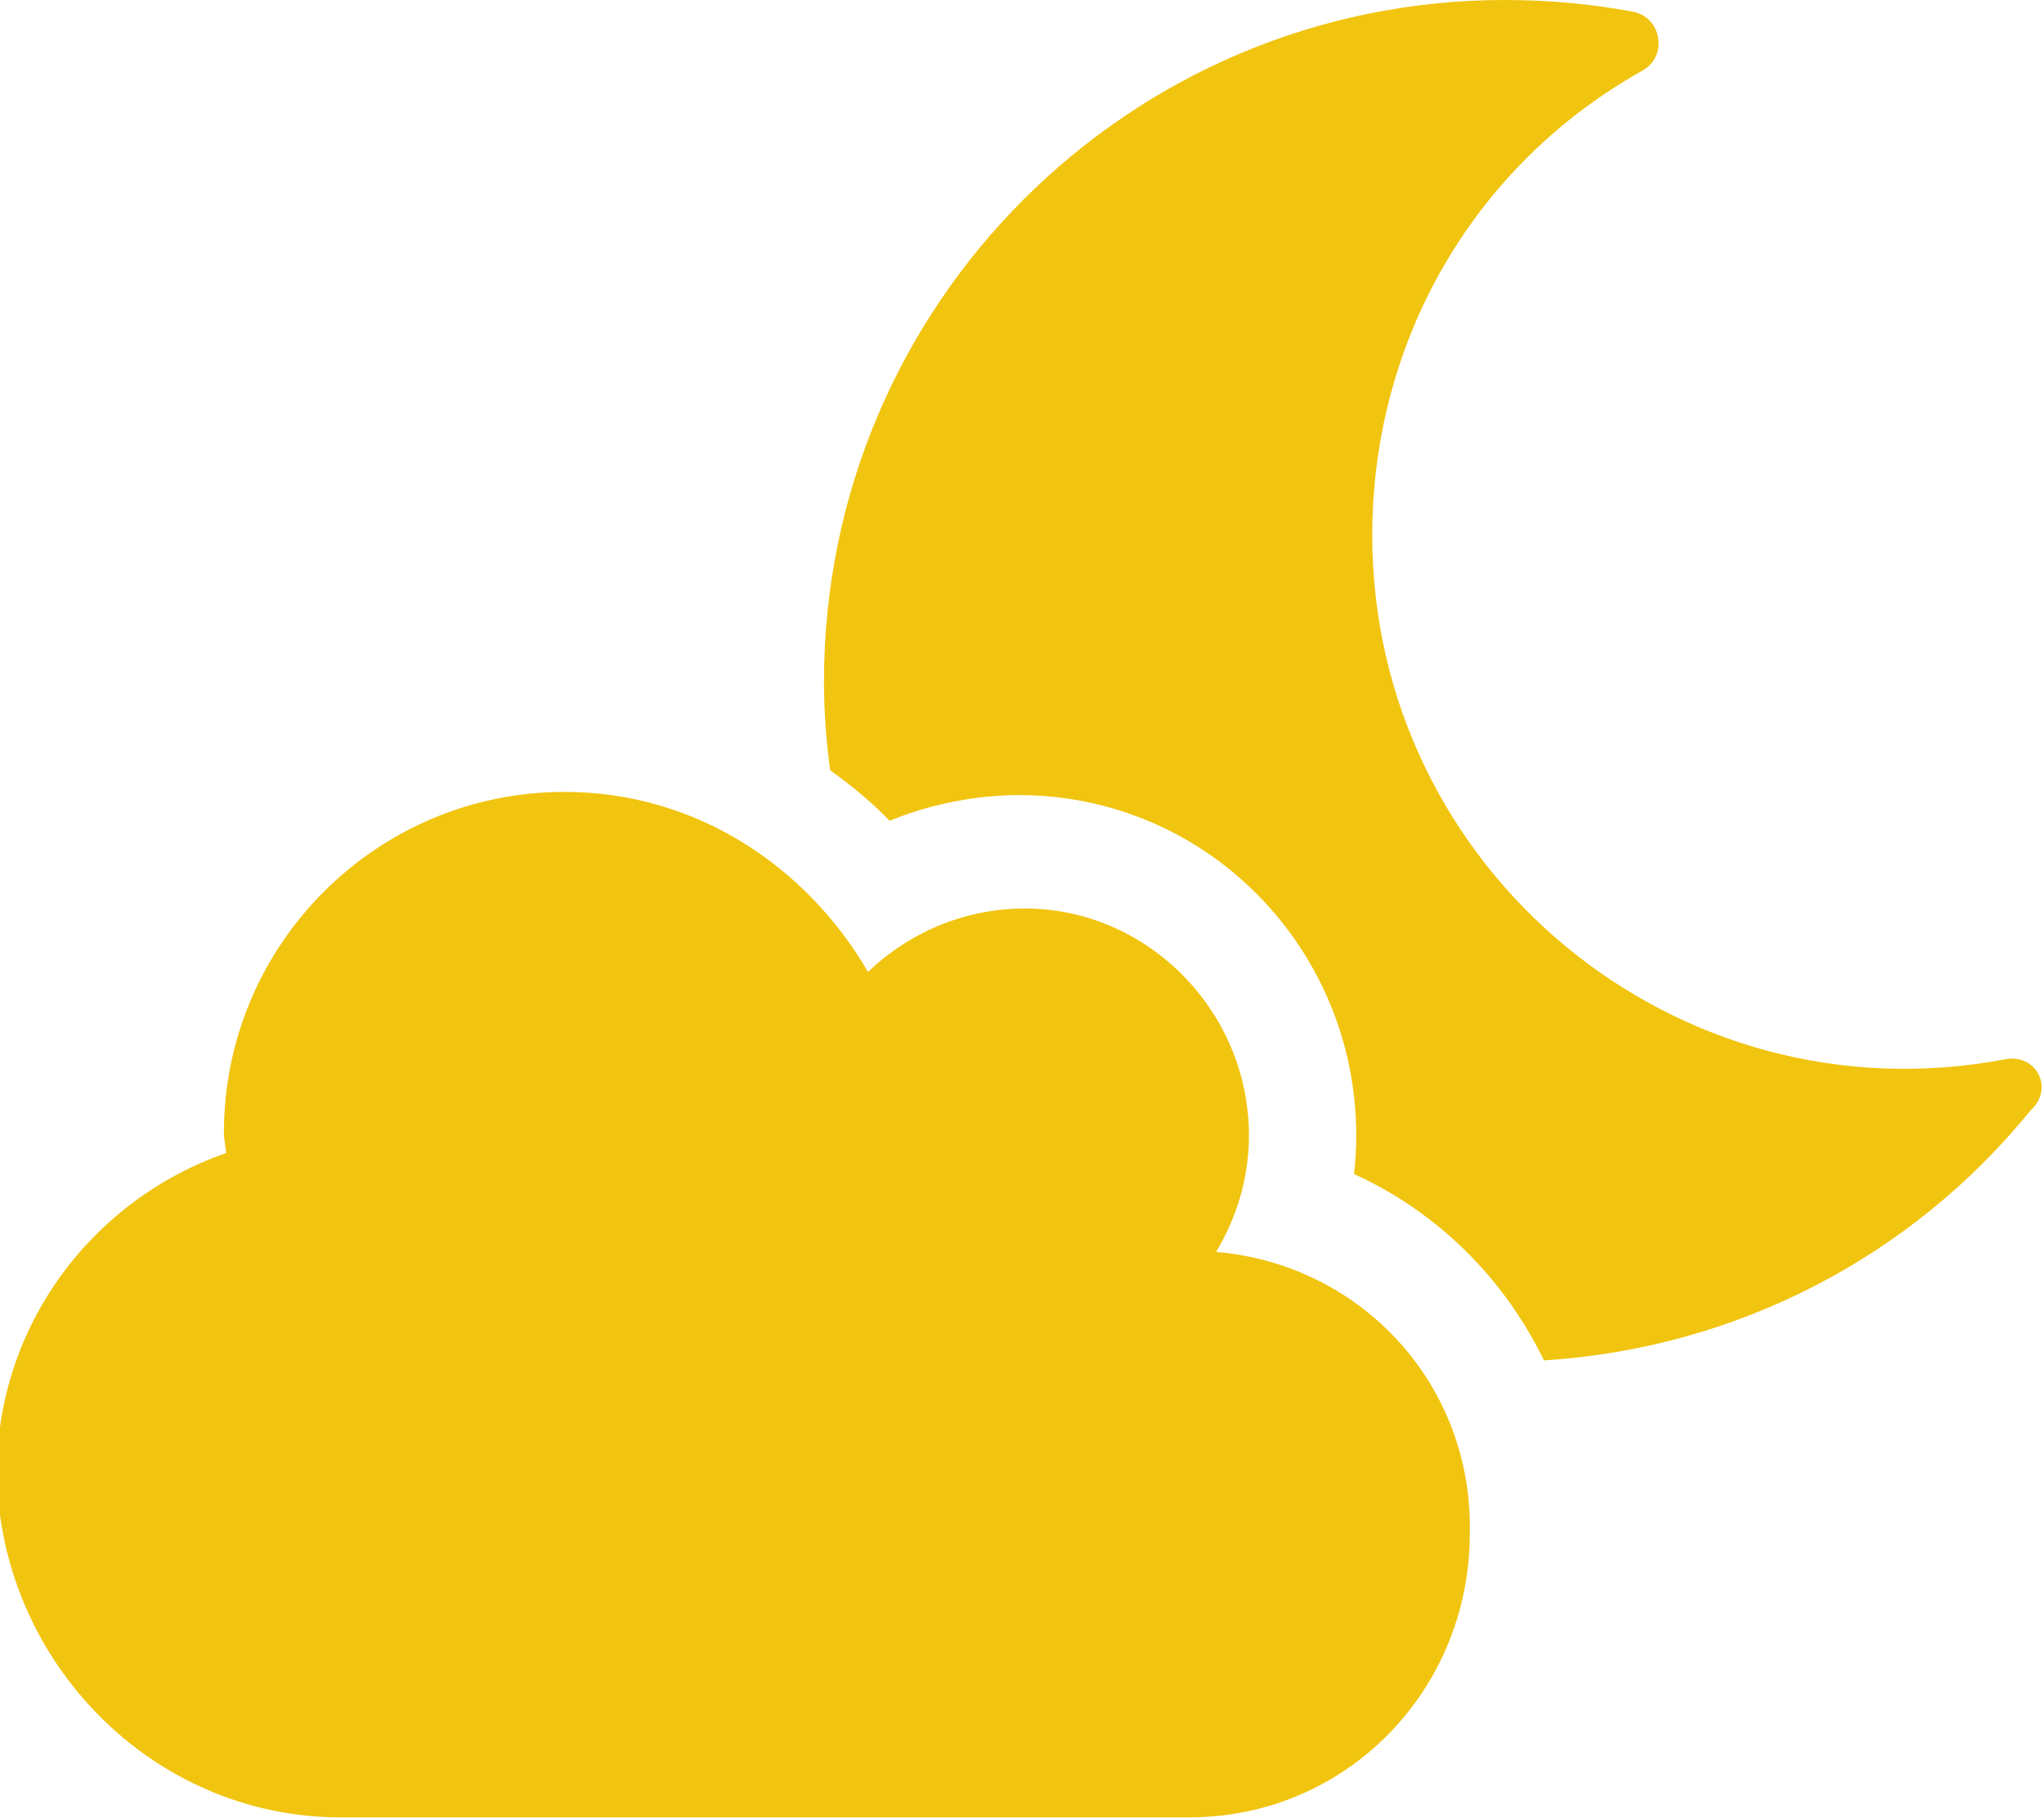
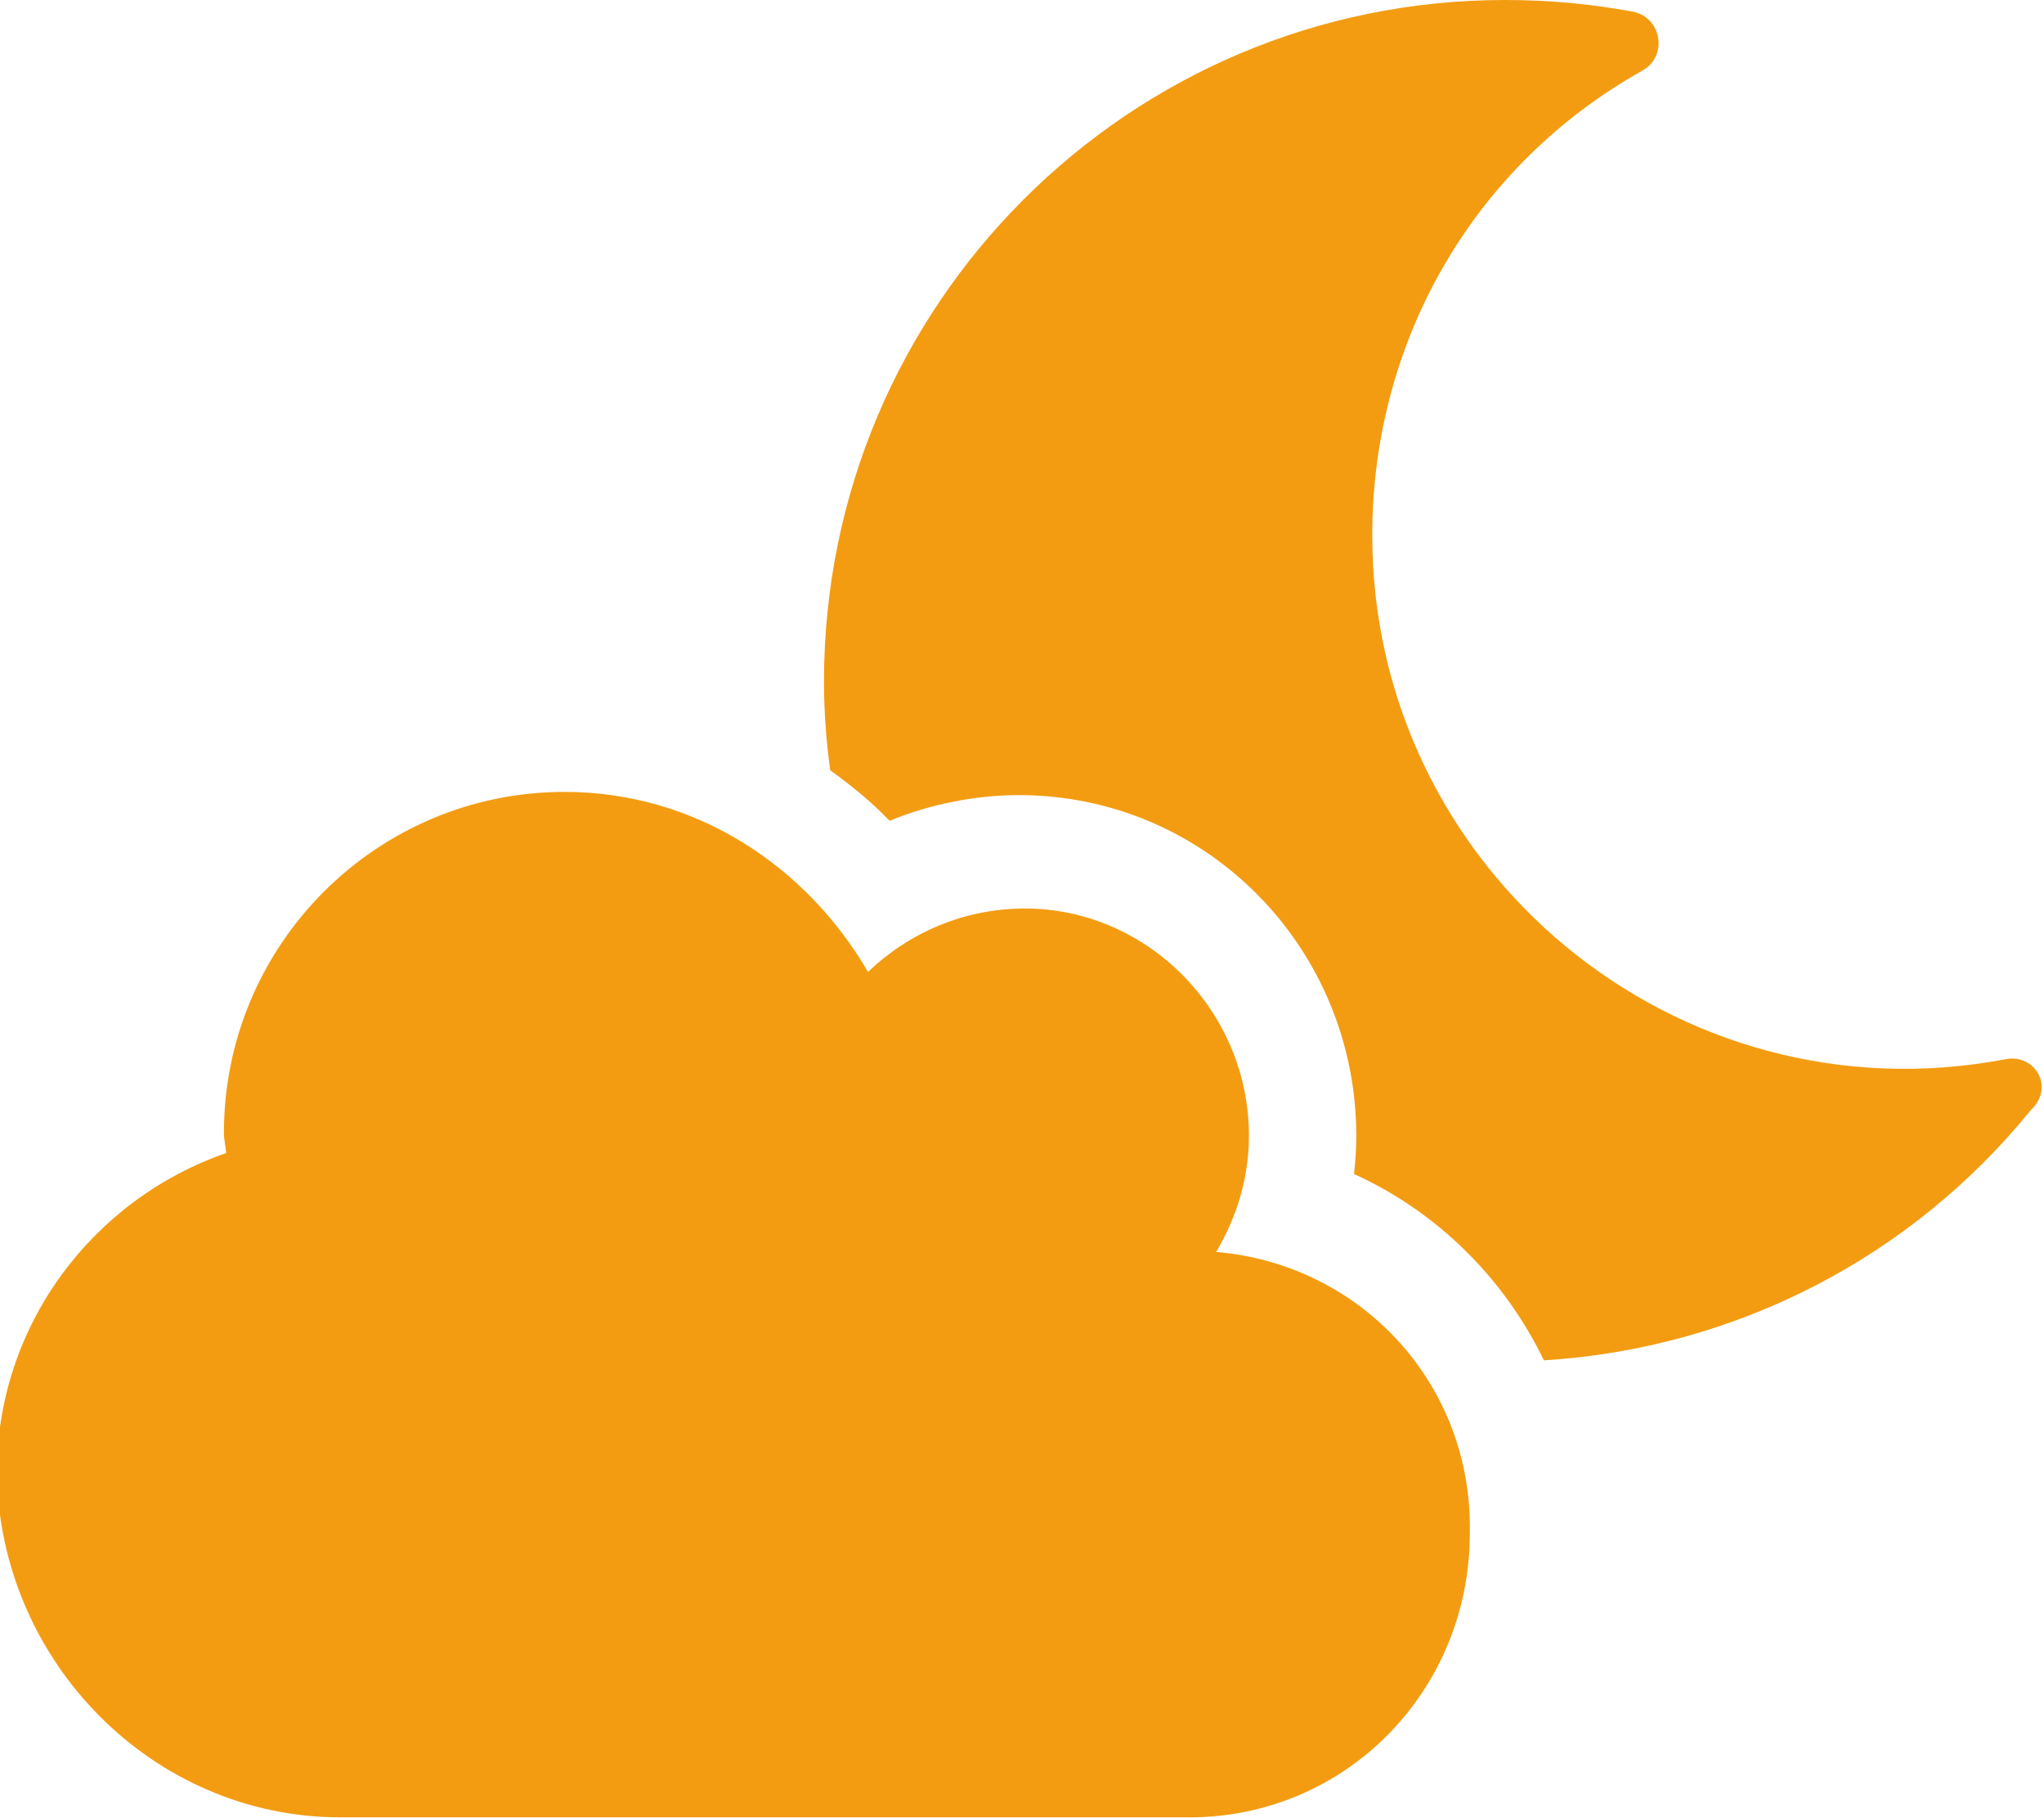
<svg xmlns="http://www.w3.org/2000/svg" viewBox="0 0 576 512">
-   <path style="fill:#F1C40F" d="M342.7 352.7c5.75-9.625 9.25-20.75 9.25-32.75c0-35.25-28.75-64-63.1-64c-17.25 0-32.75 6.875-44.25 17.87C227.4 244.2 196.2 223.1 159.1 223.1c-53 0-96 43.06-96 96.06c0 2 .503 3.687 .628 5.687c-37.5 13-64.62 48.38-64.62 90.25C-.005 468.1 42.99 512 95.99 512h239.1c44.25 0 79.1-35.75 79.1-80C415.1 390.1 383.7 356.2 342.7 352.7zM565.2 298.4c-93 17.75-178.5-53.62-178.5-147.6c0-54.25 28.1-104 76.12-130.9c7.375-4.125 5.375-15.12-2.75-16.63C448.4 1.125 436.7 0 424.1 0c-105.9 0-191.9 85.88-191.9 192c0 8.5 .625 16.75 1.75 25c5.875 4.25 11.62 8.875 16.75 14.25C262.1 226.5 275.2 224 287.1 224c52.88 0 95.1 43.13 95.1 96c0 3.625-.25 7.25-.625 10.75c23.62 10.75 42.37 29.5 53.5 52.5c54.38-3.375 103.7-29.25 137.1-70.37C579.2 306.4 573.5 296.8 565.2 298.4z" />
+   <path style="fill:#f39c12" d="M342.7 352.7c5.75-9.625 9.25-20.75 9.25-32.75c0-35.25-28.75-64-63.1-64c-17.25 0-32.75 6.875-44.25 17.87C227.4 244.2 196.2 223.1 159.1 223.1c-53 0-96 43.06-96 96.06c0 2 .503 3.687 .628 5.687c-37.5 13-64.62 48.38-64.62 90.25C-.005 468.1 42.99 512 95.99 512h239.1c44.25 0 79.1-35.75 79.1-80C415.1 390.1 383.7 356.2 342.7 352.7zM565.2 298.4c-93 17.75-178.5-53.62-178.5-147.6c0-54.25 28.1-104 76.12-130.9c7.375-4.125 5.375-15.12-2.75-16.63C448.4 1.125 436.7 0 424.1 0c-105.9 0-191.9 85.88-191.9 192c0 8.5 .625 16.75 1.75 25c5.875 4.25 11.62 8.875 16.75 14.25C262.1 226.5 275.2 224 287.1 224c52.88 0 95.1 43.13 95.1 96c0 3.625-.25 7.25-.625 10.75c23.62 10.75 42.37 29.5 53.5 52.5c54.38-3.375 103.7-29.25 137.1-70.37C579.2 306.4 573.5 296.8 565.2 298.4z" />
</svg>
